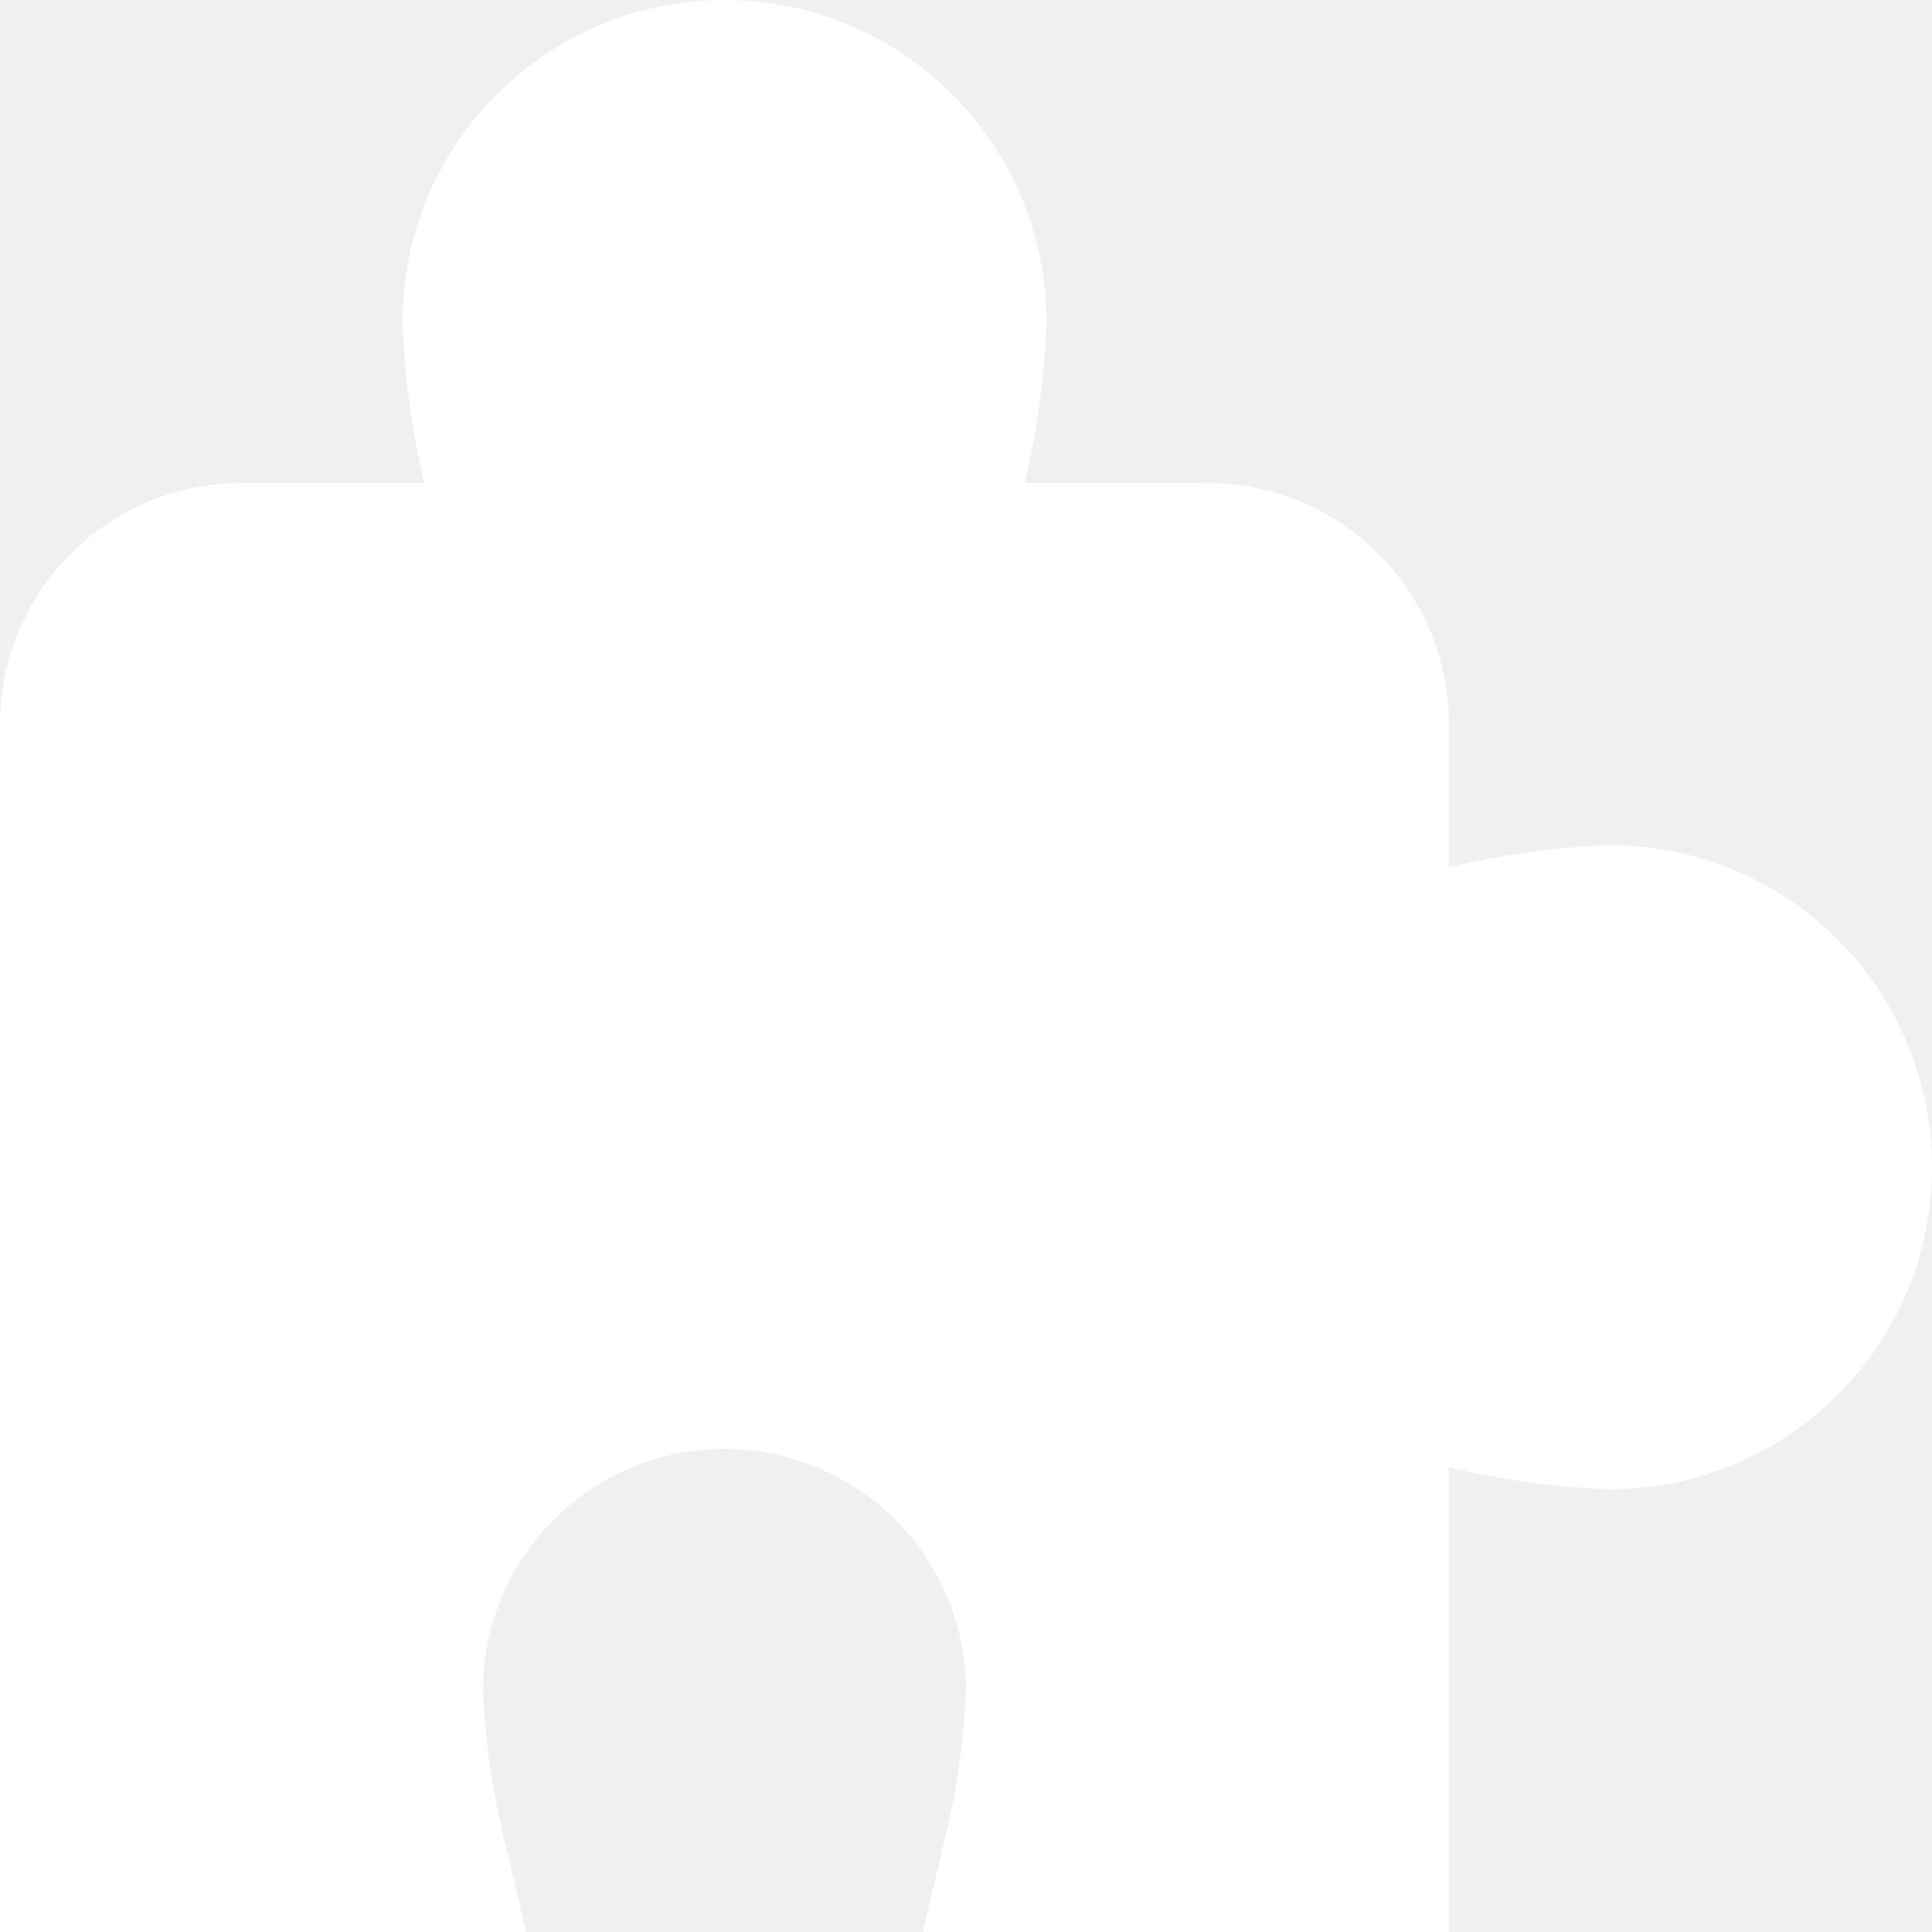
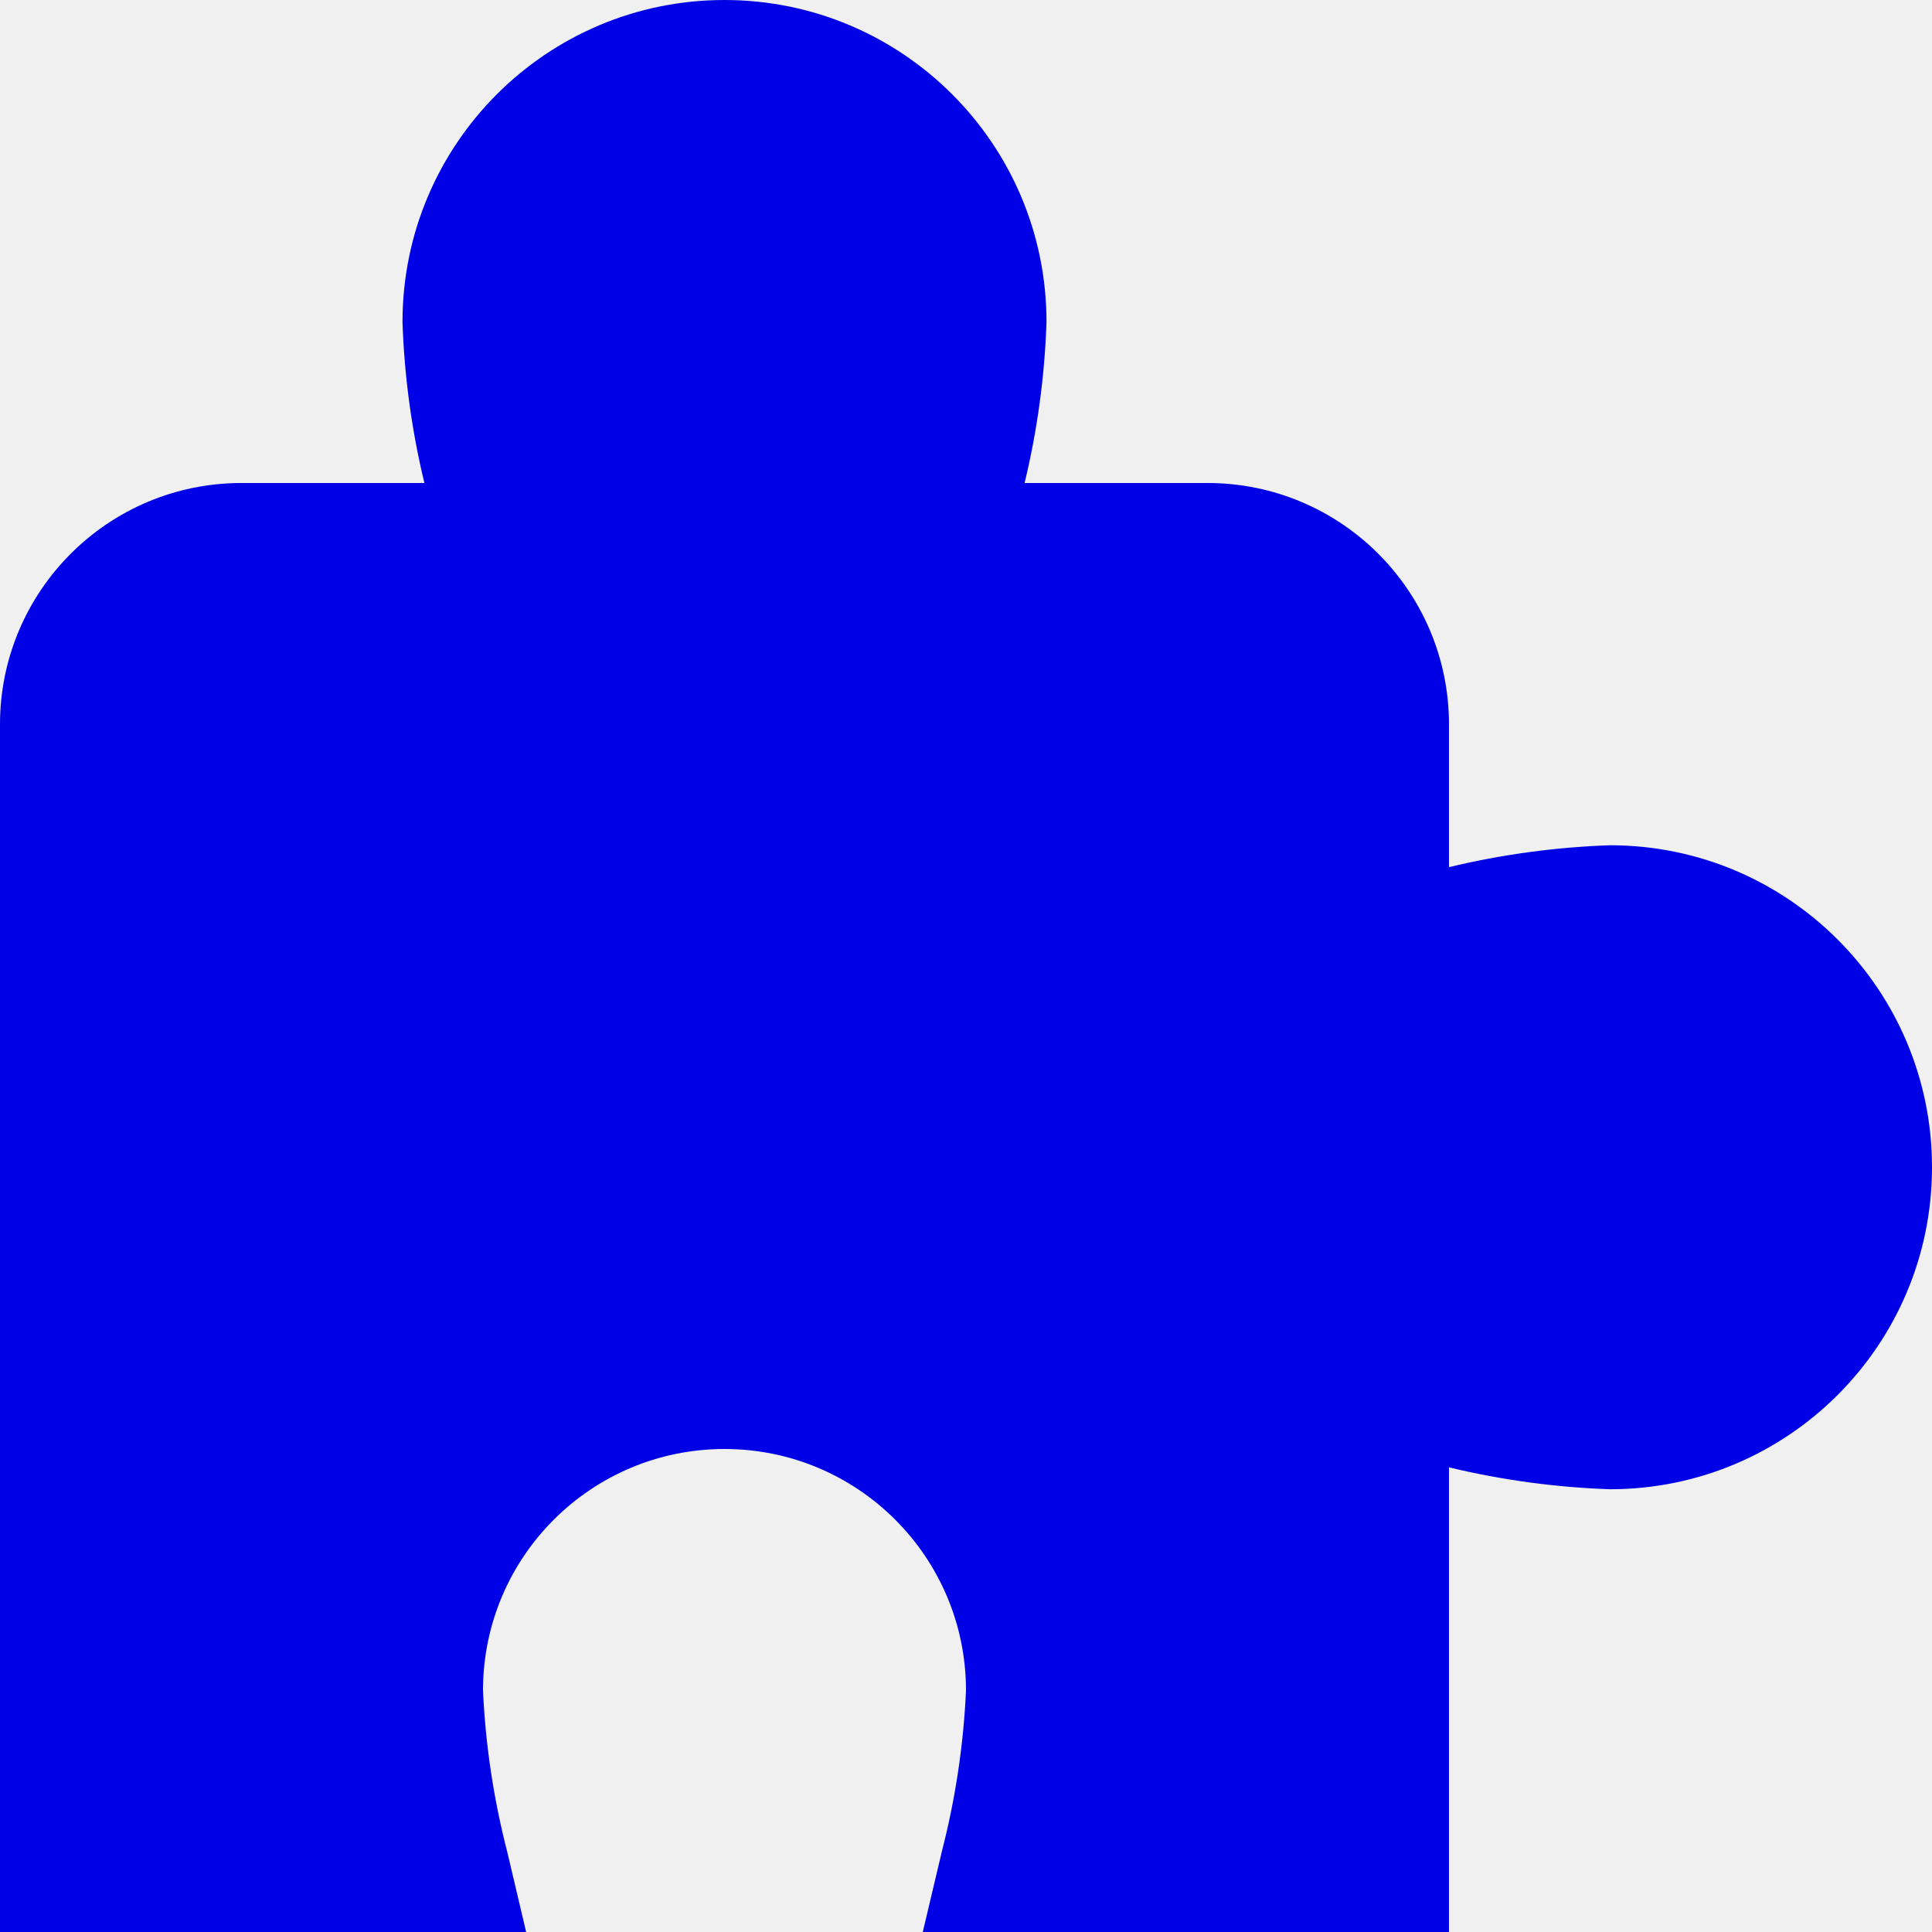
<svg xmlns="http://www.w3.org/2000/svg" id="Layer_1" data-name="Layer 1" viewBox="0 0 24 24" width="512" height="512">
-   <path d="M20,10.5a10.02,10.02,0,0,0-2,.272V9a3,3,0,0,0-3-3H12.728A9.929,9.929,0,0,0,13,4,4,4,0,0,0,5,4a9.929,9.929,0,0,0,.272,2H3A3,3,0,0,0,0,9V24H6.536L6.3,23A9.8,9.8,0,0,1,6,21a3,3,0,0,1,6,0,9.8,9.8,0,0,1-.3,2l-.237,1H18V18.228a10.02,10.02,0,0,0,2,.272,4,4,0,0,0,0-8Z" fill="#ffffff" />
+   <path d="M20,10.5a10.02,10.02,0,0,0-2,.272V9a3,3,0,0,0-3-3H12.728A9.929,9.929,0,0,0,13,4,4,4,0,0,0,5,4a9.929,9.929,0,0,0,.272,2H3A3,3,0,0,0,0,9V24H6.536L6.3,23A9.8,9.8,0,0,1,6,21a3,3,0,0,1,6,0,9.8,9.8,0,0,1-.3,2l-.237,1H18V18.228a10.02,10.02,0,0,0,2,.272,4,4,0,0,0,0-8Z" fill="#0000e6" />
</svg>
